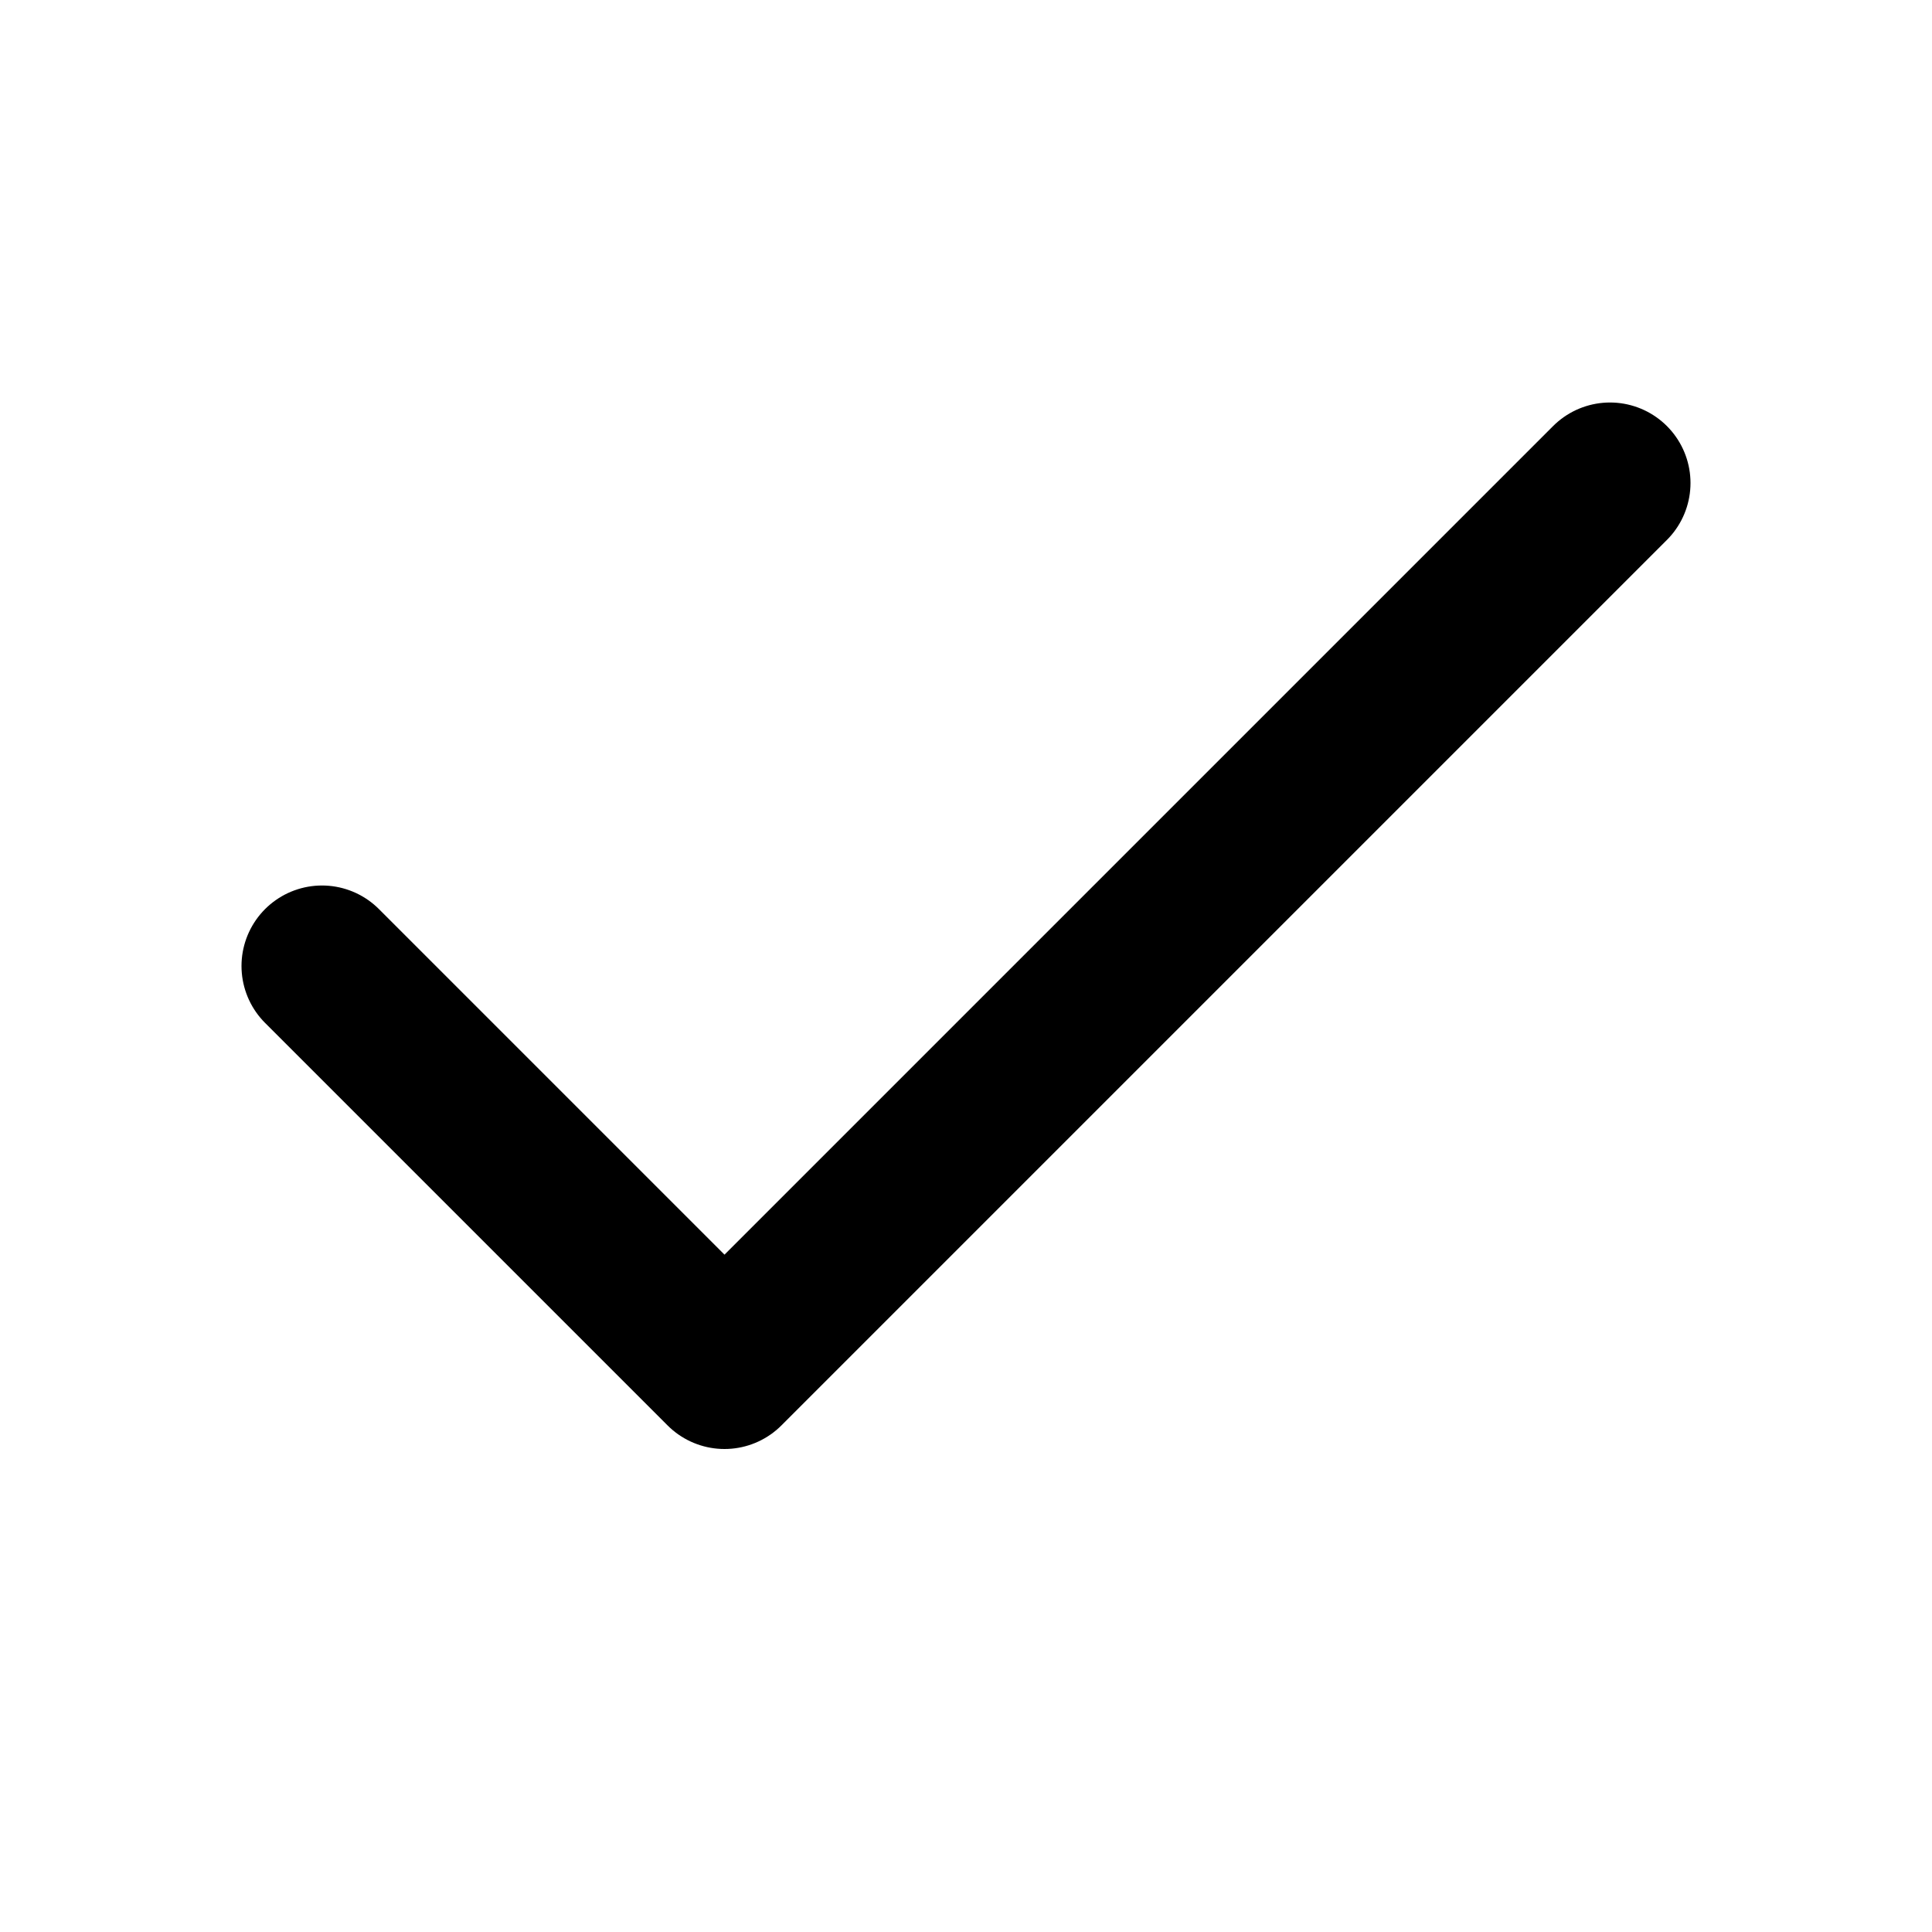
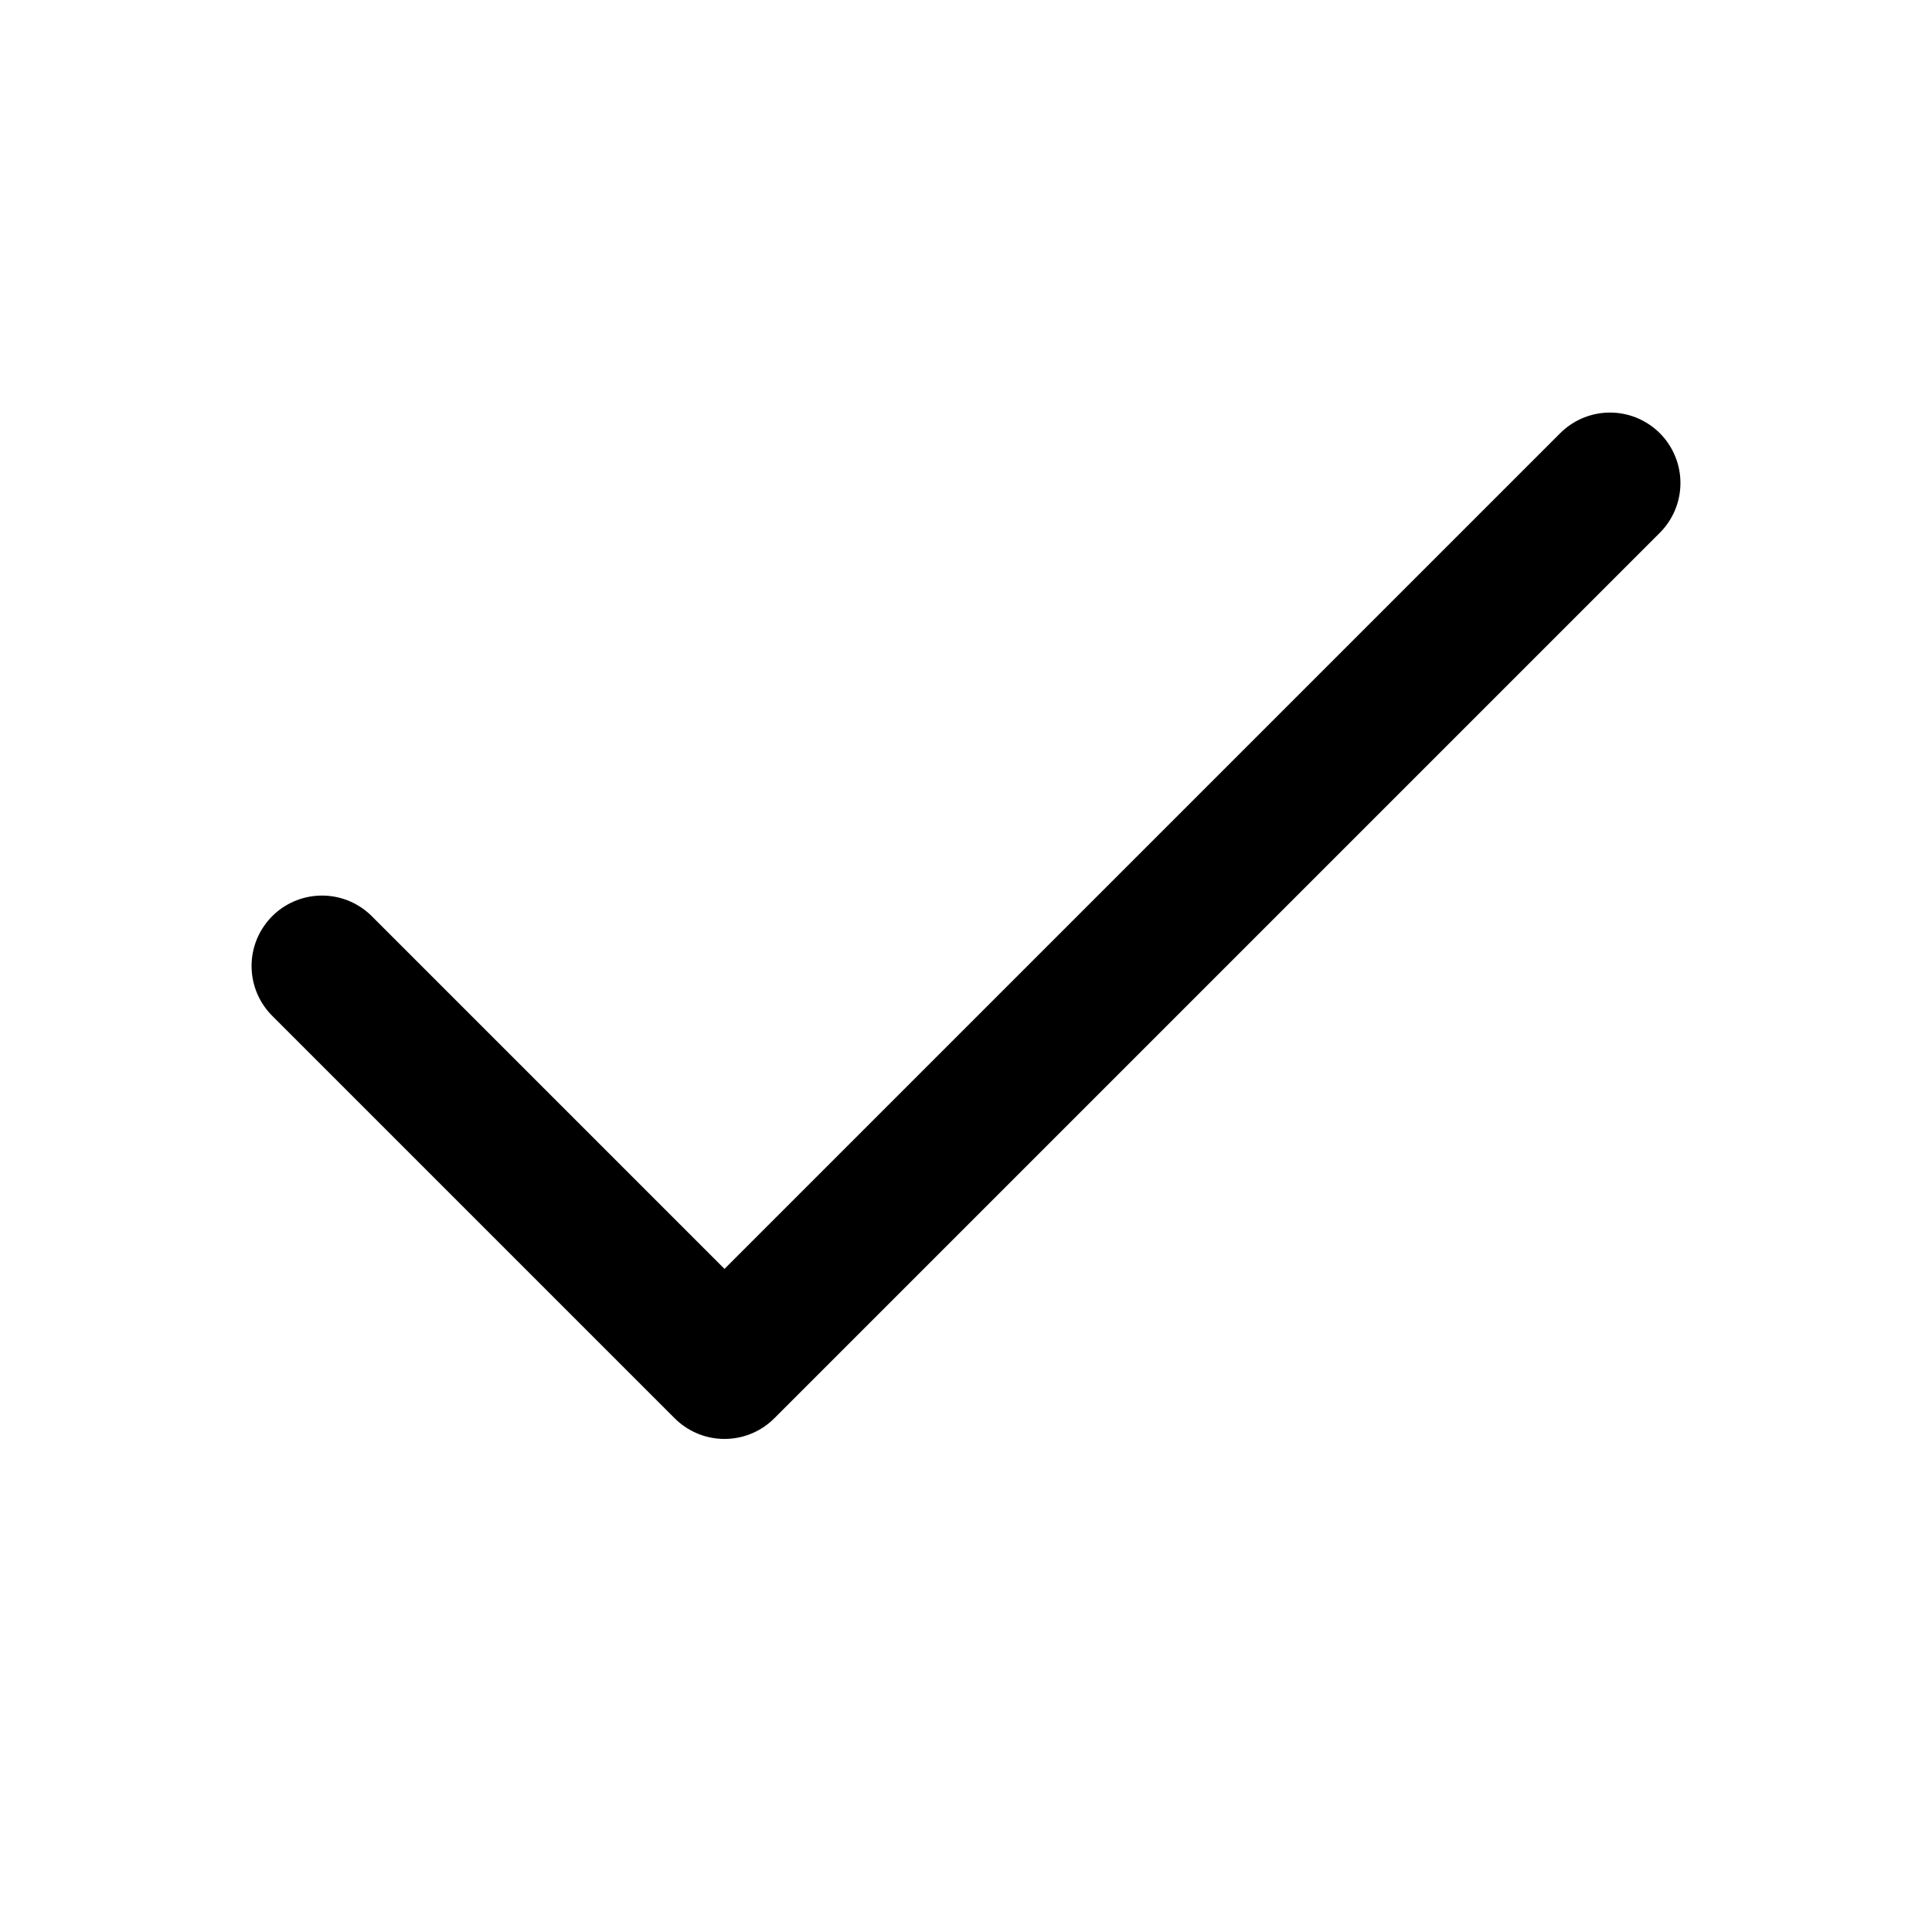
- <svg xmlns="http://www.w3.org/2000/svg" class="lucide lucide-check" width="24" height="24" viewBox="0 0 24 24" fill="none" stroke="currentColor" stroke-width="2" stroke-linecap="round" stroke-linejoin="round">
+ <svg xmlns="http://www.w3.org/2000/svg" class="lucide lucide-check" width="24" height="24" viewBox="0 0 24 24" fill="none" stroke="currentColor" stroke-width="1.75" stroke-linecap="round" stroke-linejoin="round">
  <path d="M20 6 9 17l-5-5" />
</svg>
